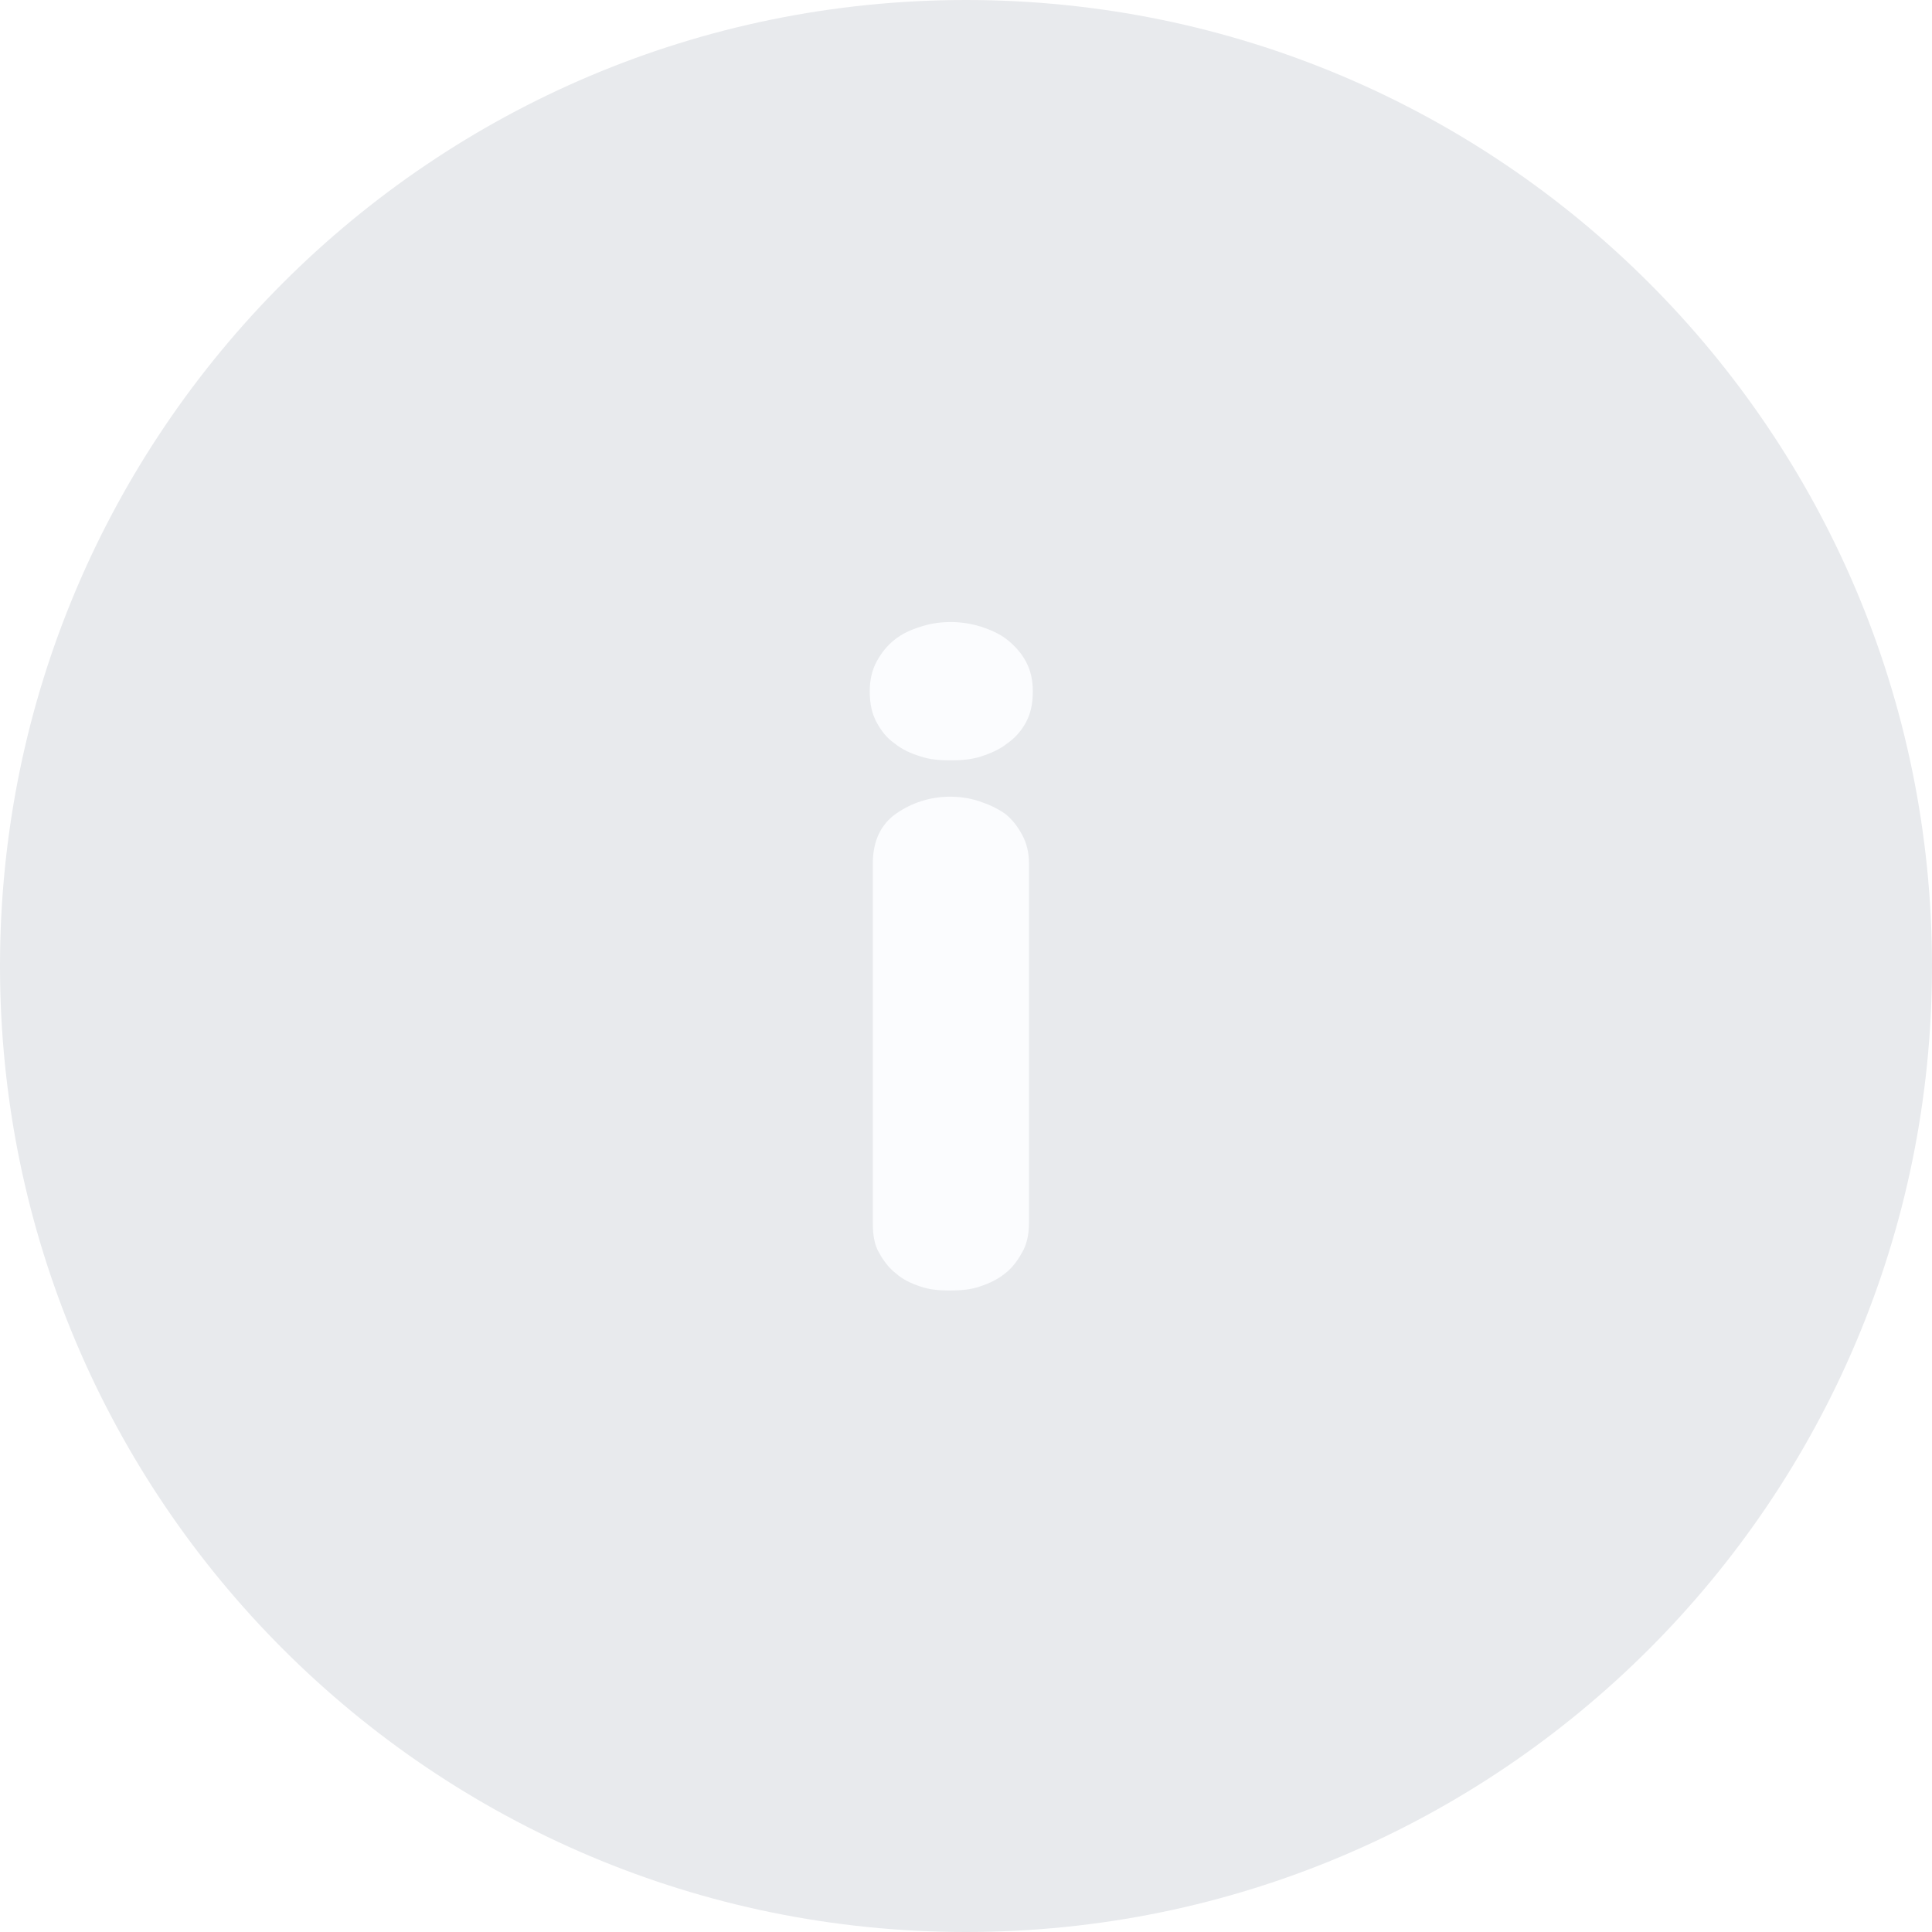
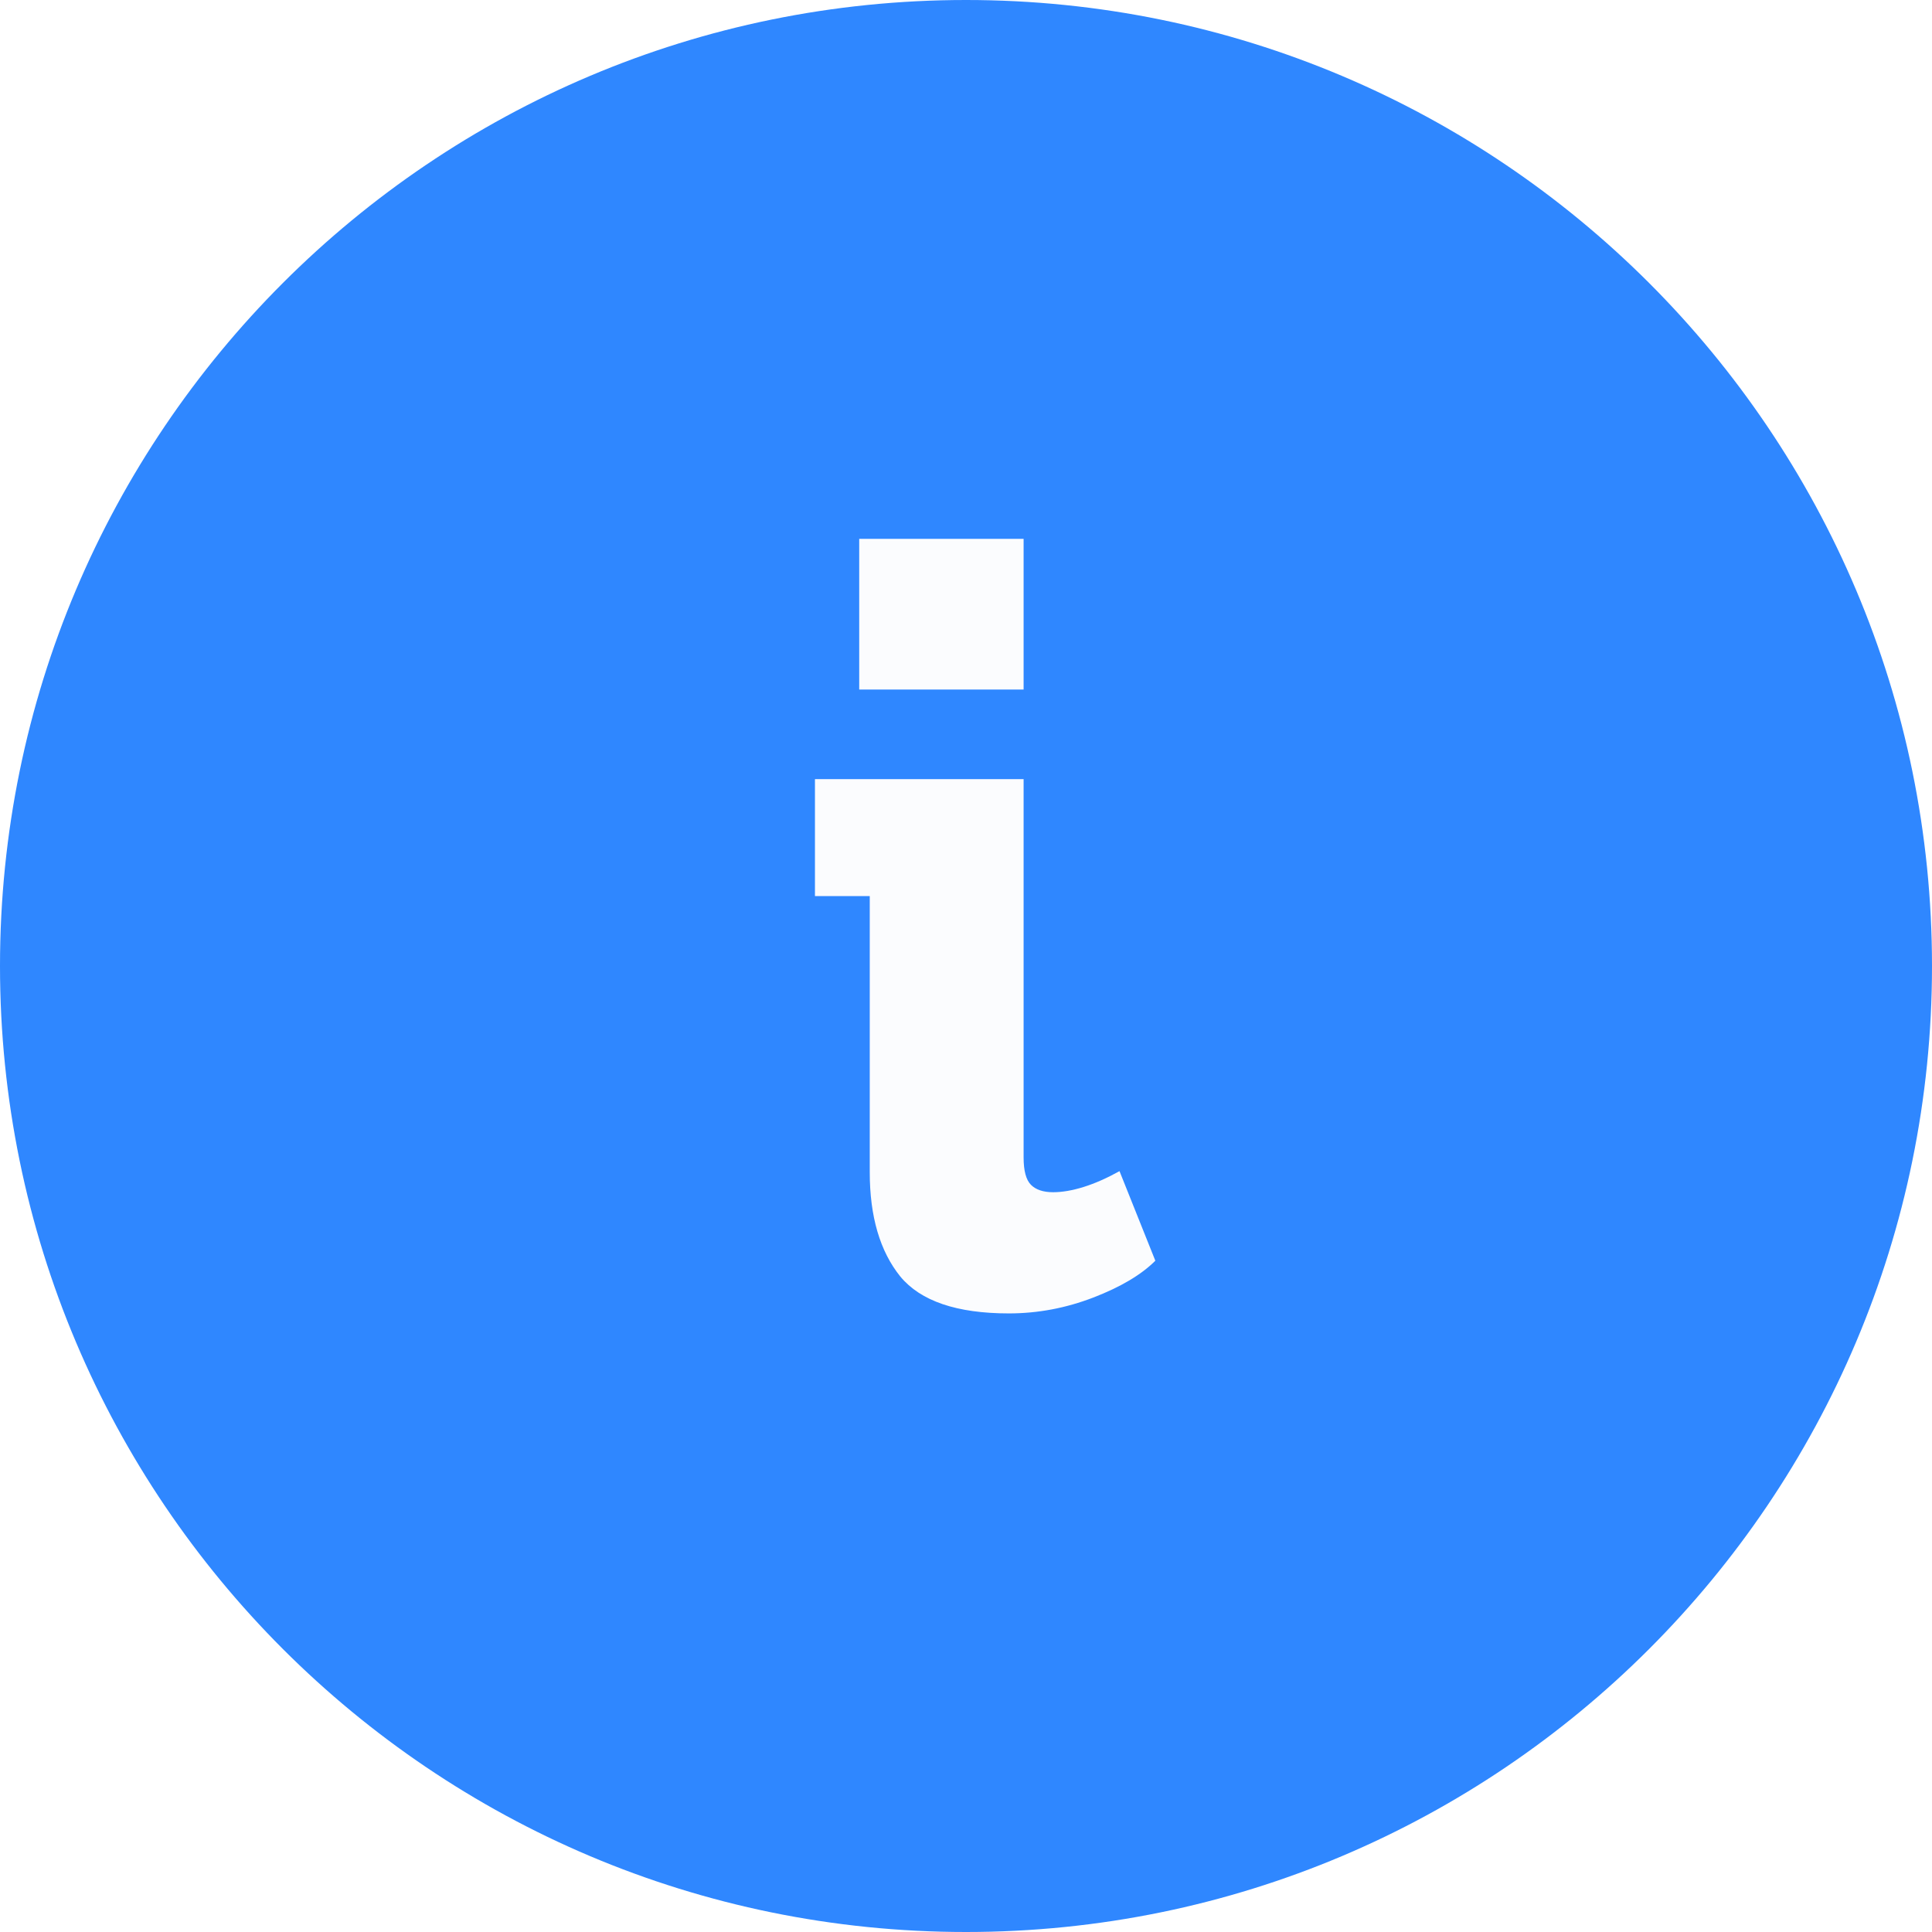
<svg xmlns="http://www.w3.org/2000/svg" width="55" height="55" viewBox="0 0 55 55" fill="none">
-   <rect width="55" height="55" rx="27.5" fill="#E8EAED" />
-   <path d="M29.292 34.824C29.292 35.154 29.226 35.44 29.094 35.66C28.962 35.902 28.808 36.1 28.61 36.254C28.39 36.43 28.148 36.54 27.884 36.628C27.62 36.716 27.334 36.738 27.048 36.738C26.74 36.738 26.476 36.716 26.212 36.628C25.948 36.54 25.706 36.43 25.508 36.254C25.31 36.1 25.156 35.902 25.024 35.66C24.892 35.44 24.848 35.154 24.848 34.824V24.572C24.848 23.956 25.068 23.472 25.508 23.164C25.948 22.856 26.476 22.68 27.048 22.68C27.334 22.68 27.62 22.724 27.884 22.812C28.148 22.9 28.39 23.01 28.61 23.164C28.808 23.318 28.962 23.516 29.094 23.758C29.226 24 29.292 24.264 29.292 24.572V34.824ZM29.402 19.688C29.402 20.04 29.336 20.326 29.204 20.568C29.072 20.81 28.896 21.008 28.676 21.162C28.456 21.338 28.192 21.448 27.928 21.536C27.642 21.624 27.356 21.646 27.07 21.646C26.762 21.646 26.476 21.624 26.212 21.536C25.926 21.448 25.684 21.338 25.464 21.162C25.244 21.008 25.09 20.81 24.958 20.568C24.826 20.326 24.76 20.04 24.76 19.688V19.666C24.76 19.358 24.826 19.072 24.958 18.83C25.09 18.588 25.244 18.39 25.464 18.214C25.684 18.038 25.926 17.928 26.212 17.84C26.476 17.752 26.762 17.708 27.07 17.708C27.356 17.708 27.642 17.752 27.928 17.84C28.192 17.928 28.456 18.038 28.676 18.214C28.896 18.39 29.072 18.588 29.204 18.83C29.336 19.072 29.402 19.358 29.402 19.666V19.688Z" fill="#FBFCFE" />
+   <rect width="55" height="55" rx="27.5" fill="#2F87FF" />
+   <path d="M29.98 33.94C30.24 33.94 30.53 33.89 30.85 33.79C31.17 33.69 31.51 33.54 31.87 33.34L32.89 35.89C32.49 36.29 31.9 36.64 31.12 36.94C30.34 37.24 29.54 37.39 28.72 37.39C27.24 37.39 26.21 37.04 25.63 36.34C25.05 35.62 24.76 34.63 24.76 33.37V25.51H23.2V22.18H29.14V32.95C29.14 33.33 29.21 33.59 29.35 33.73C29.49 33.87 29.7 33.94 29.98 33.94ZM29.14 19.63H24.46V15.34H29.14V19.63Z" fill="#FBFCFE" />
</svg>
